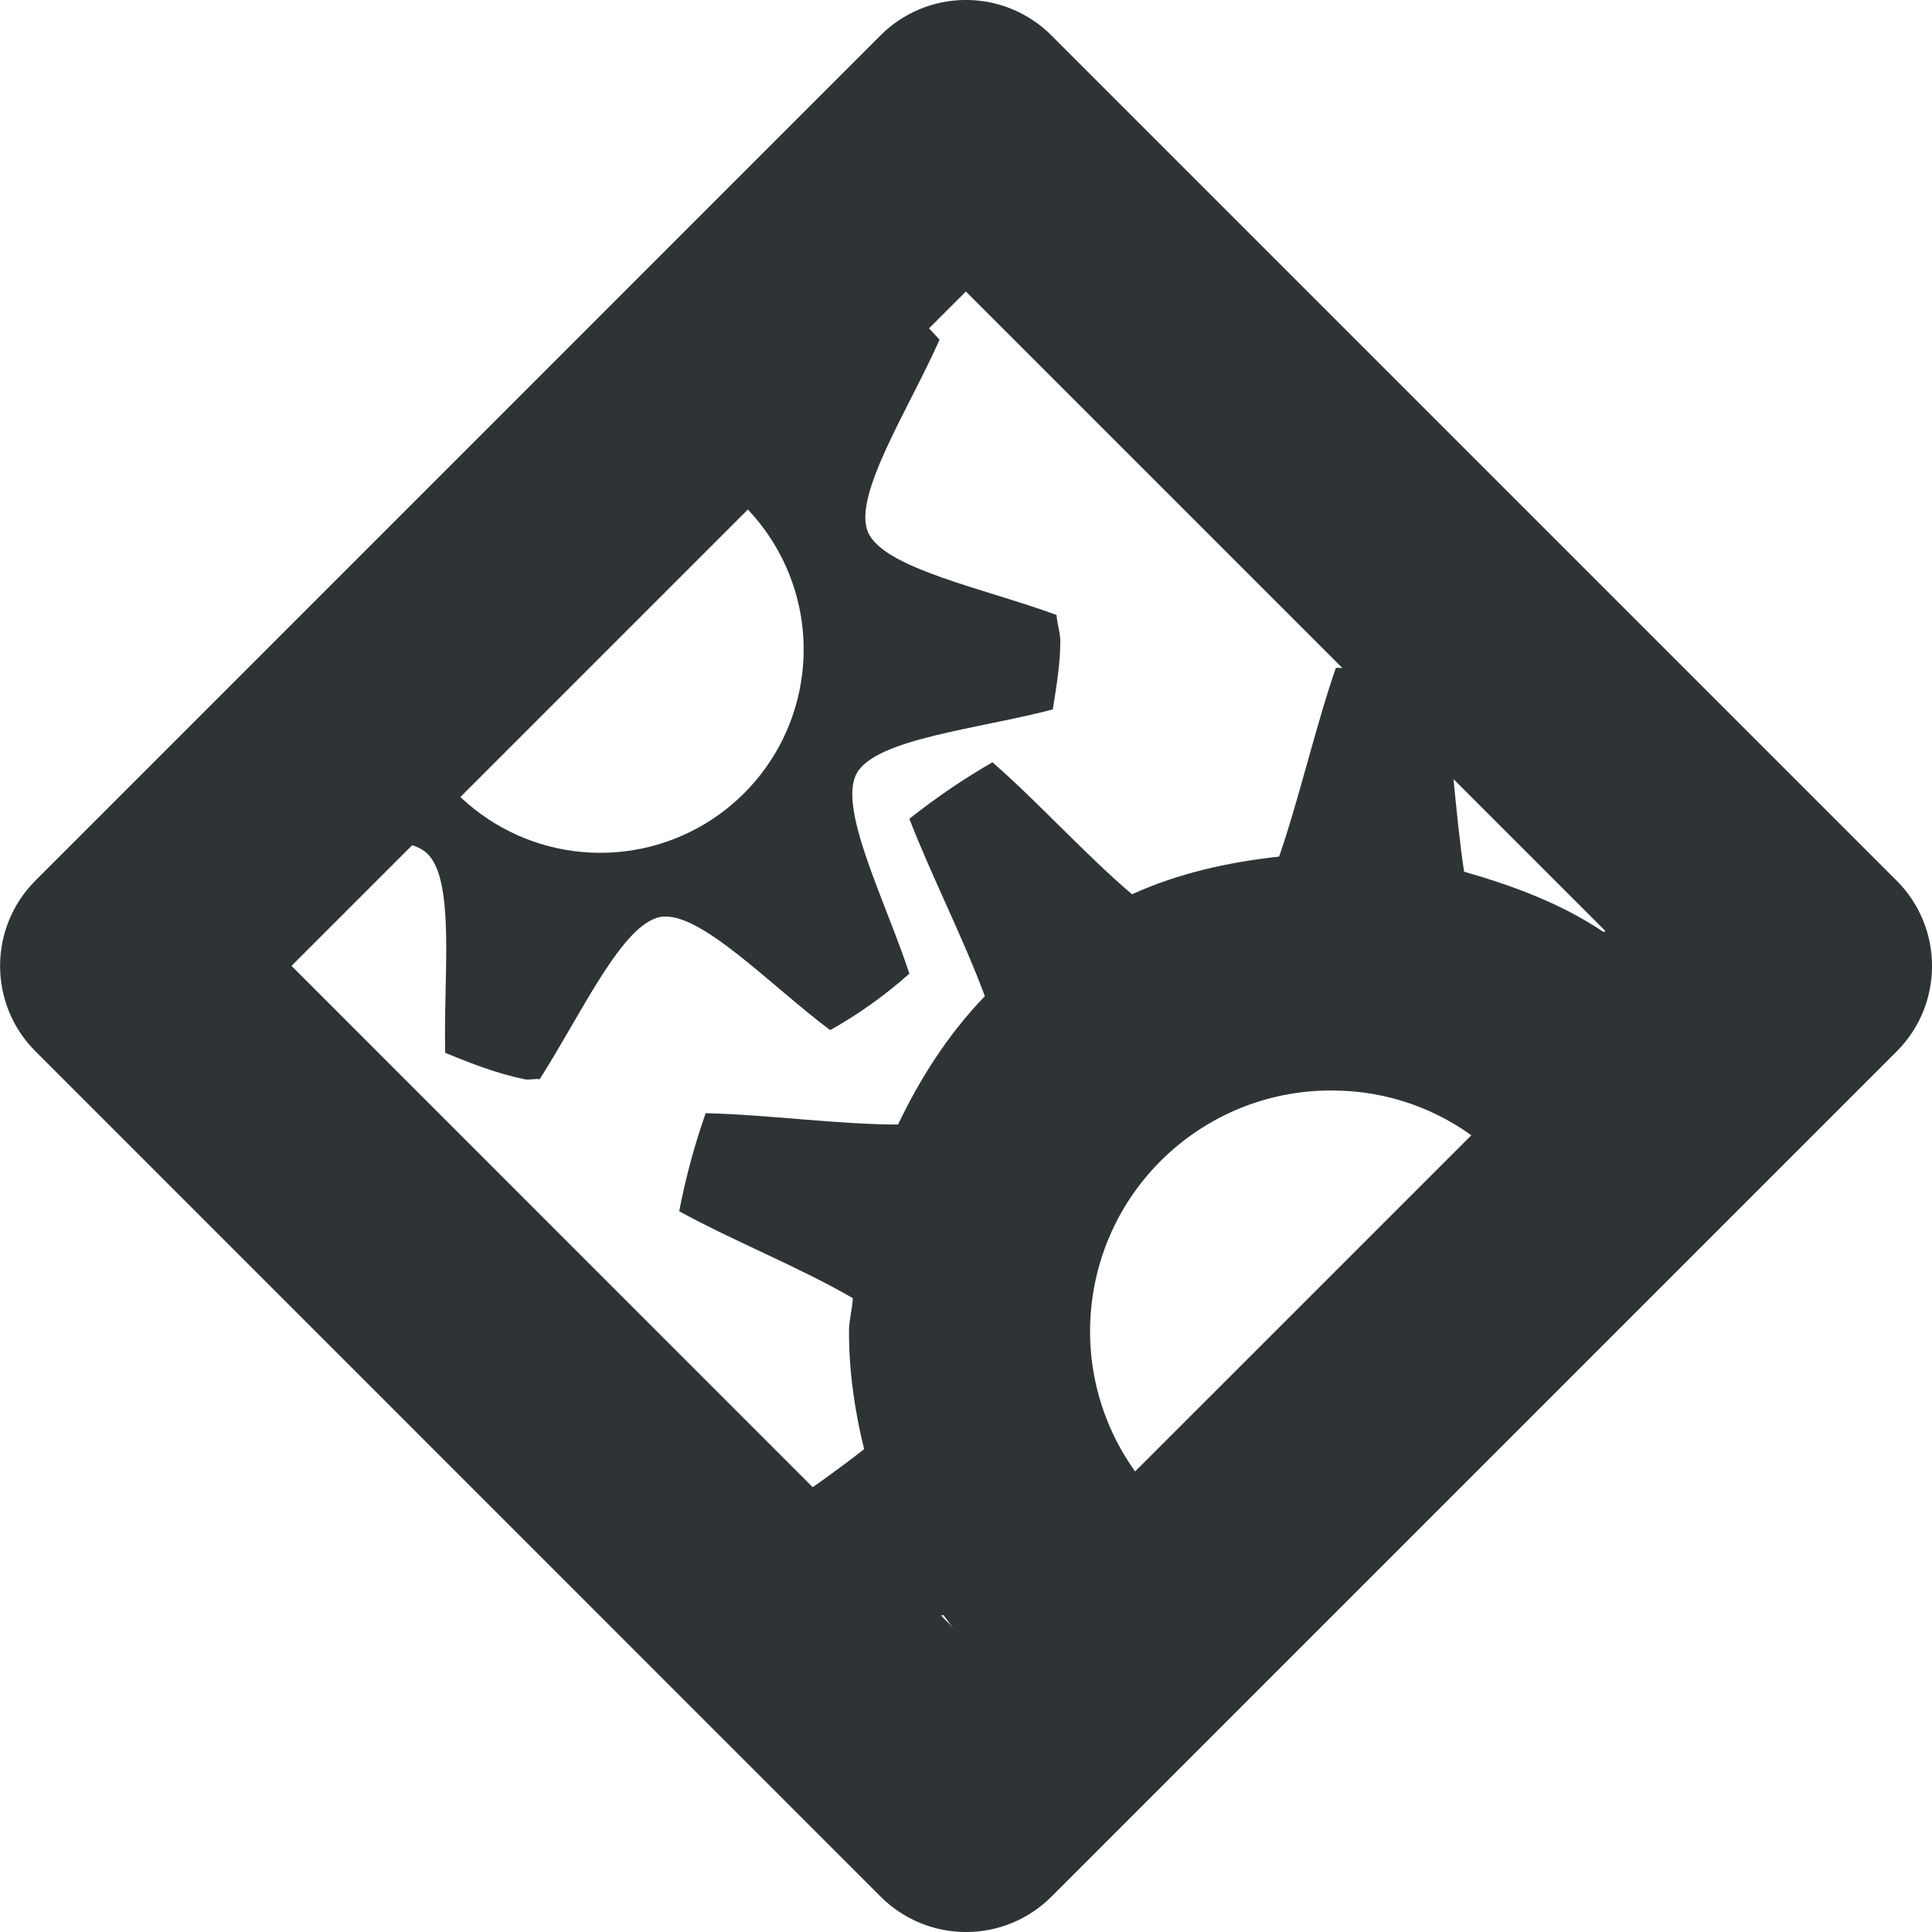
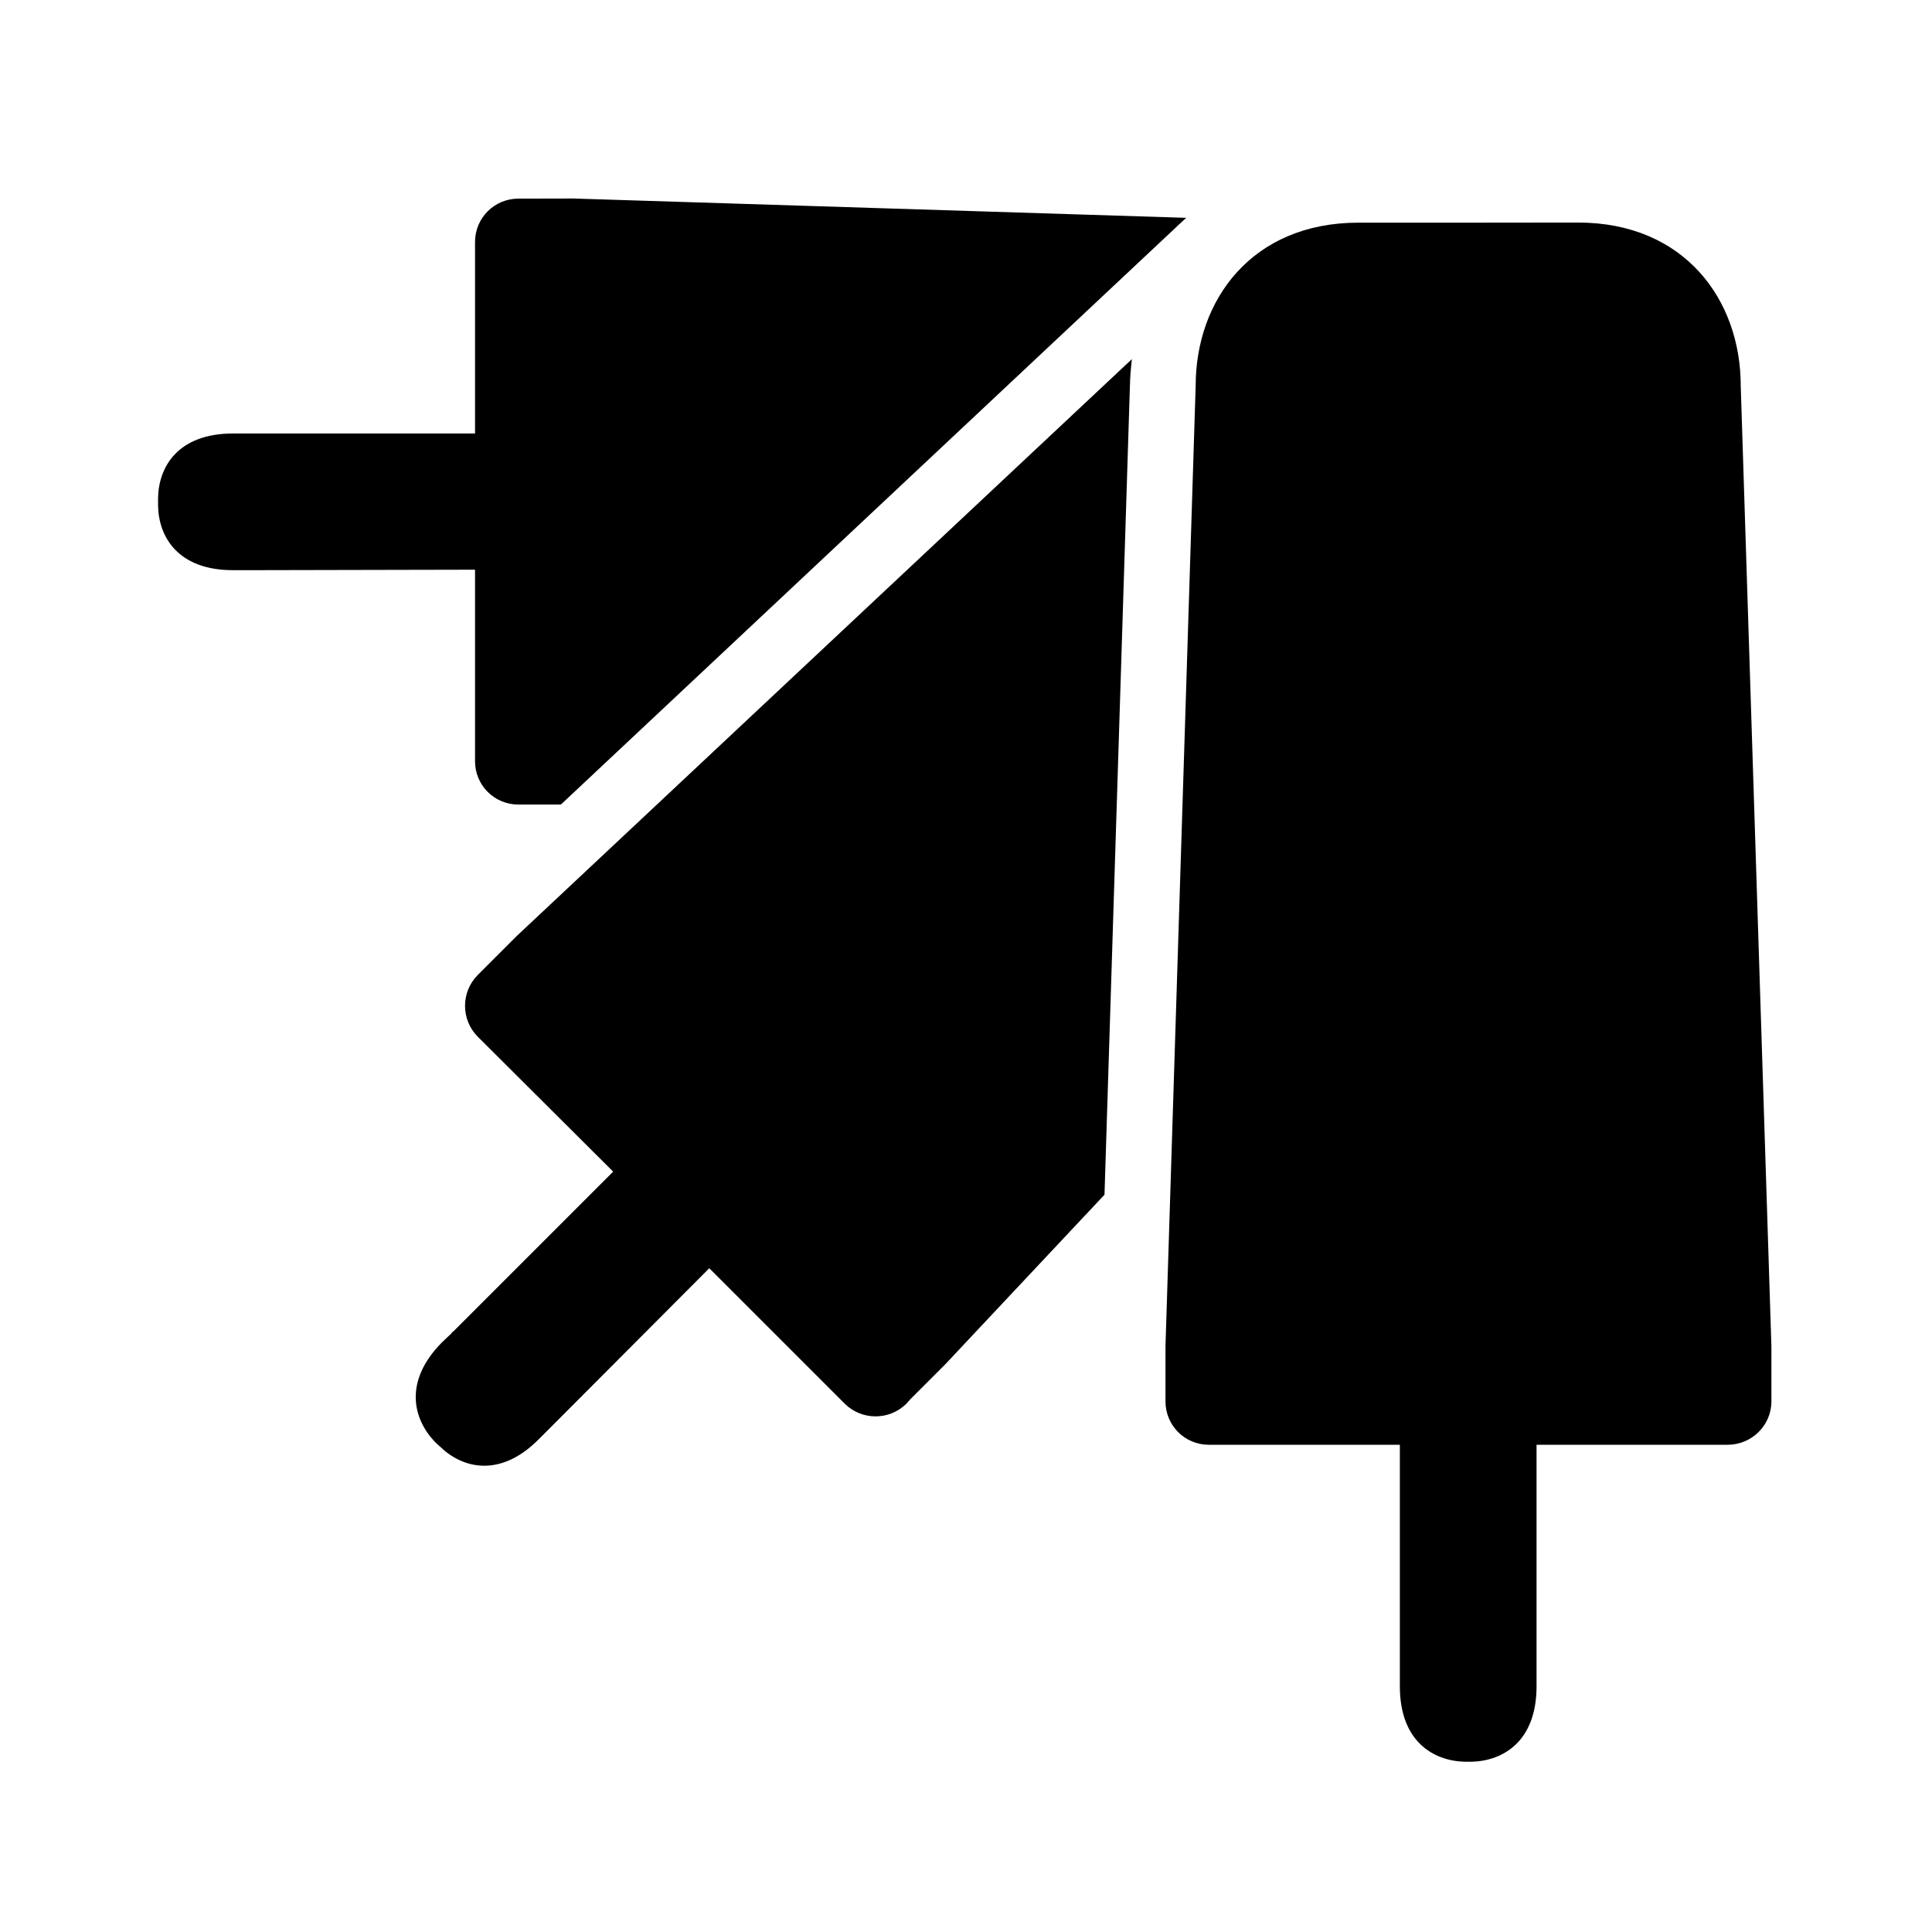
- <svg xmlns="http://www.w3.org/2000/svg" width="16" height="16">
-   <g color="#000" fill="#2e3436">
-     <path d="M7.188 2.281c-.094.056-.192.125-.29.19L5.566 3.803a1.684 1.684 0 11-2.17 2.17L2.332 7.037c.506-.069 1.017-.136 1.2.026.242.214.139 1.031.155 1.656.213.088.427.171.657.219.04.008.085-.007.125 0 .337-.525.683-1.288 1-1.344.322-.057.905.562 1.406.937a3.67 3.67 0 00.656-.468c-.195-.595-.594-1.369-.437-1.657.158-.29 1.019-.37 1.625-.531.028-.183.062-.371.062-.562 0-.075-.027-.146-.031-.22-.587-.217-1.435-.385-1.562-.687-.128-.302.34-1.021.593-1.593a3.722 3.722 0 00-.593-.532zm3.875 3.25c-.165.475-.305 1.086-.47 1.563-.43.047-.84.14-1.218.312-.38-.322-.787-.773-1.156-1.093a5.562 5.562 0 00-.688.468c.177.46.453 1.001.625 1.469-.298.309-.531.67-.719 1.063-.494 0-1.102-.084-1.593-.094a5.68 5.68 0 00-.219.812c.435.24 1.006.468 1.438.72-.006.093-.032.185-.032.28 0 .333.049.66.125.97-.382.304-.898.63-1.28.937.015.044.04.083.058.127l.613.613c.417-.1.868-.223 1.266-.303.248.343.532.626.875.875-.027.135-.068.283-.104.428.174-.063.34-.155.482-.297l1.432-1.432a1.994 1.994 0 01.533-3.918c.919 0 1.684.623 1.918 1.467l1.338-1.338c.06-.06.11-.124.156-.191-.035-.062-.06-.13-.1-.188.096-.152.205-.31.315-.47.017-.348-.1-.7-.37-.971l-.177-.176c-.28.192-.561.387-.83.555-.345-.233-.746-.383-1.156-.5-.077-.507-.107-1.132-.187-1.625a5.44 5.44 0 00-.875-.063zm-9.247.608c-.087.068-.173.138-.254.205l.014.035z" style="marker:none" overflow="visible" />
-     <path d="M8.707.293a1 1 0 00-1.415 0l-6.999 7a1 1 0 000 1.413l7 7.001a1 1 0 001.415 0l7-7a1 1 0 000-1.413zm-.708 2.121l5.587 5.587L8 13.586 2.414 7.999z" style="line-height:normal;font-variant-ligatures:normal;font-variant-position:normal;font-variant-caps:normal;font-variant-numeric:normal;font-variant-alternates:normal;font-feature-settings:normal;text-indent:0;text-align:start;text-decoration-line:none;text-decoration-style:solid;text-decoration-color:#000;text-transform:none;text-orientation:mixed;shape-padding:0;isolation:auto;mix-blend-mode:normal;marker:none" font-weight="400" font-family="sans-serif" overflow="visible" />
-   </g>
+ <svg xmlns="http://www.w3.org/2000/svg" height="16px" viewBox="0 0 16 16" width="16px">
+   <path d="m 4.293 1.645 c -0.199 0 -0.359 0.16 -0.359 0.359 v 1.586 h -2.004 c -0.457 0 -0.617 0.277 -0.621 0.535 v 0.062 c 0.004 0.258 0.164 0.535 0.621 0.535 h 0.121 h 0.008 l 1.875 -0.004 v 1.586 c 0 0.199 0.16 0.359 0.359 0.359 h 0.352 l 5.066 -4.754 l -0.012 0.012 c 0.039 -0.039 0.082 -0.078 0.125 -0.117 l -5.074 -0.16 z m 0 0" />
+   <path d="m 9.375 2.973 l -5.094 4.777 l -0.324 0.324 c -0.141 0.141 -0.141 0.371 0 0.512 l 1.121 1.117 l -1.324 1.324 c -0.008 0.004 -0.012 0.008 -0.016 0.016 l -0.078 0.074 c -0.32 0.324 -0.238 0.633 -0.062 0.82 l 0.023 0.023 l 0.023 0.02 c 0.184 0.18 0.496 0.262 0.816 -0.059 l 0.078 -0.078 c 0.004 -0.004 0.004 -0.004 0.008 -0.008 l 0.008 -0.008 l 1.32 -1.324 l 1.121 1.121 c 0.141 0.141 0.371 0.141 0.512 0 l 0.031 -0.035 l 0.289 -0.289 l 1.32 -1.406 l 0.211 -6.715 v 0.016 c 0 -0.074 0.008 -0.148 0.016 -0.223 z m 0 0" />
+   <path d="m 12.16 1.844 h -0.91 c -0.883 0 -1.348 0.641 -1.348 1.352 l -0.25 7.953 v 0.457 c 0 0.199 0.16 0.359 0.359 0.359 h 1.582 v 1.871 v 0.012 v 0.117 c 0 0.457 0.277 0.617 0.535 0.625 h 0.062 c 0.258 -0.008 0.535 -0.168 0.535 -0.625 v -2 h 1.582 c 0.199 0 0.363 -0.16 0.363 -0.359 v -0.098 c 0 -0.004 0 -0.004 0 -0.008 v -0.352 l -0.254 -7.953 c 0 -0.711 -0.465 -1.352 -1.348 -1.352 z m 0 0" />
</svg>
